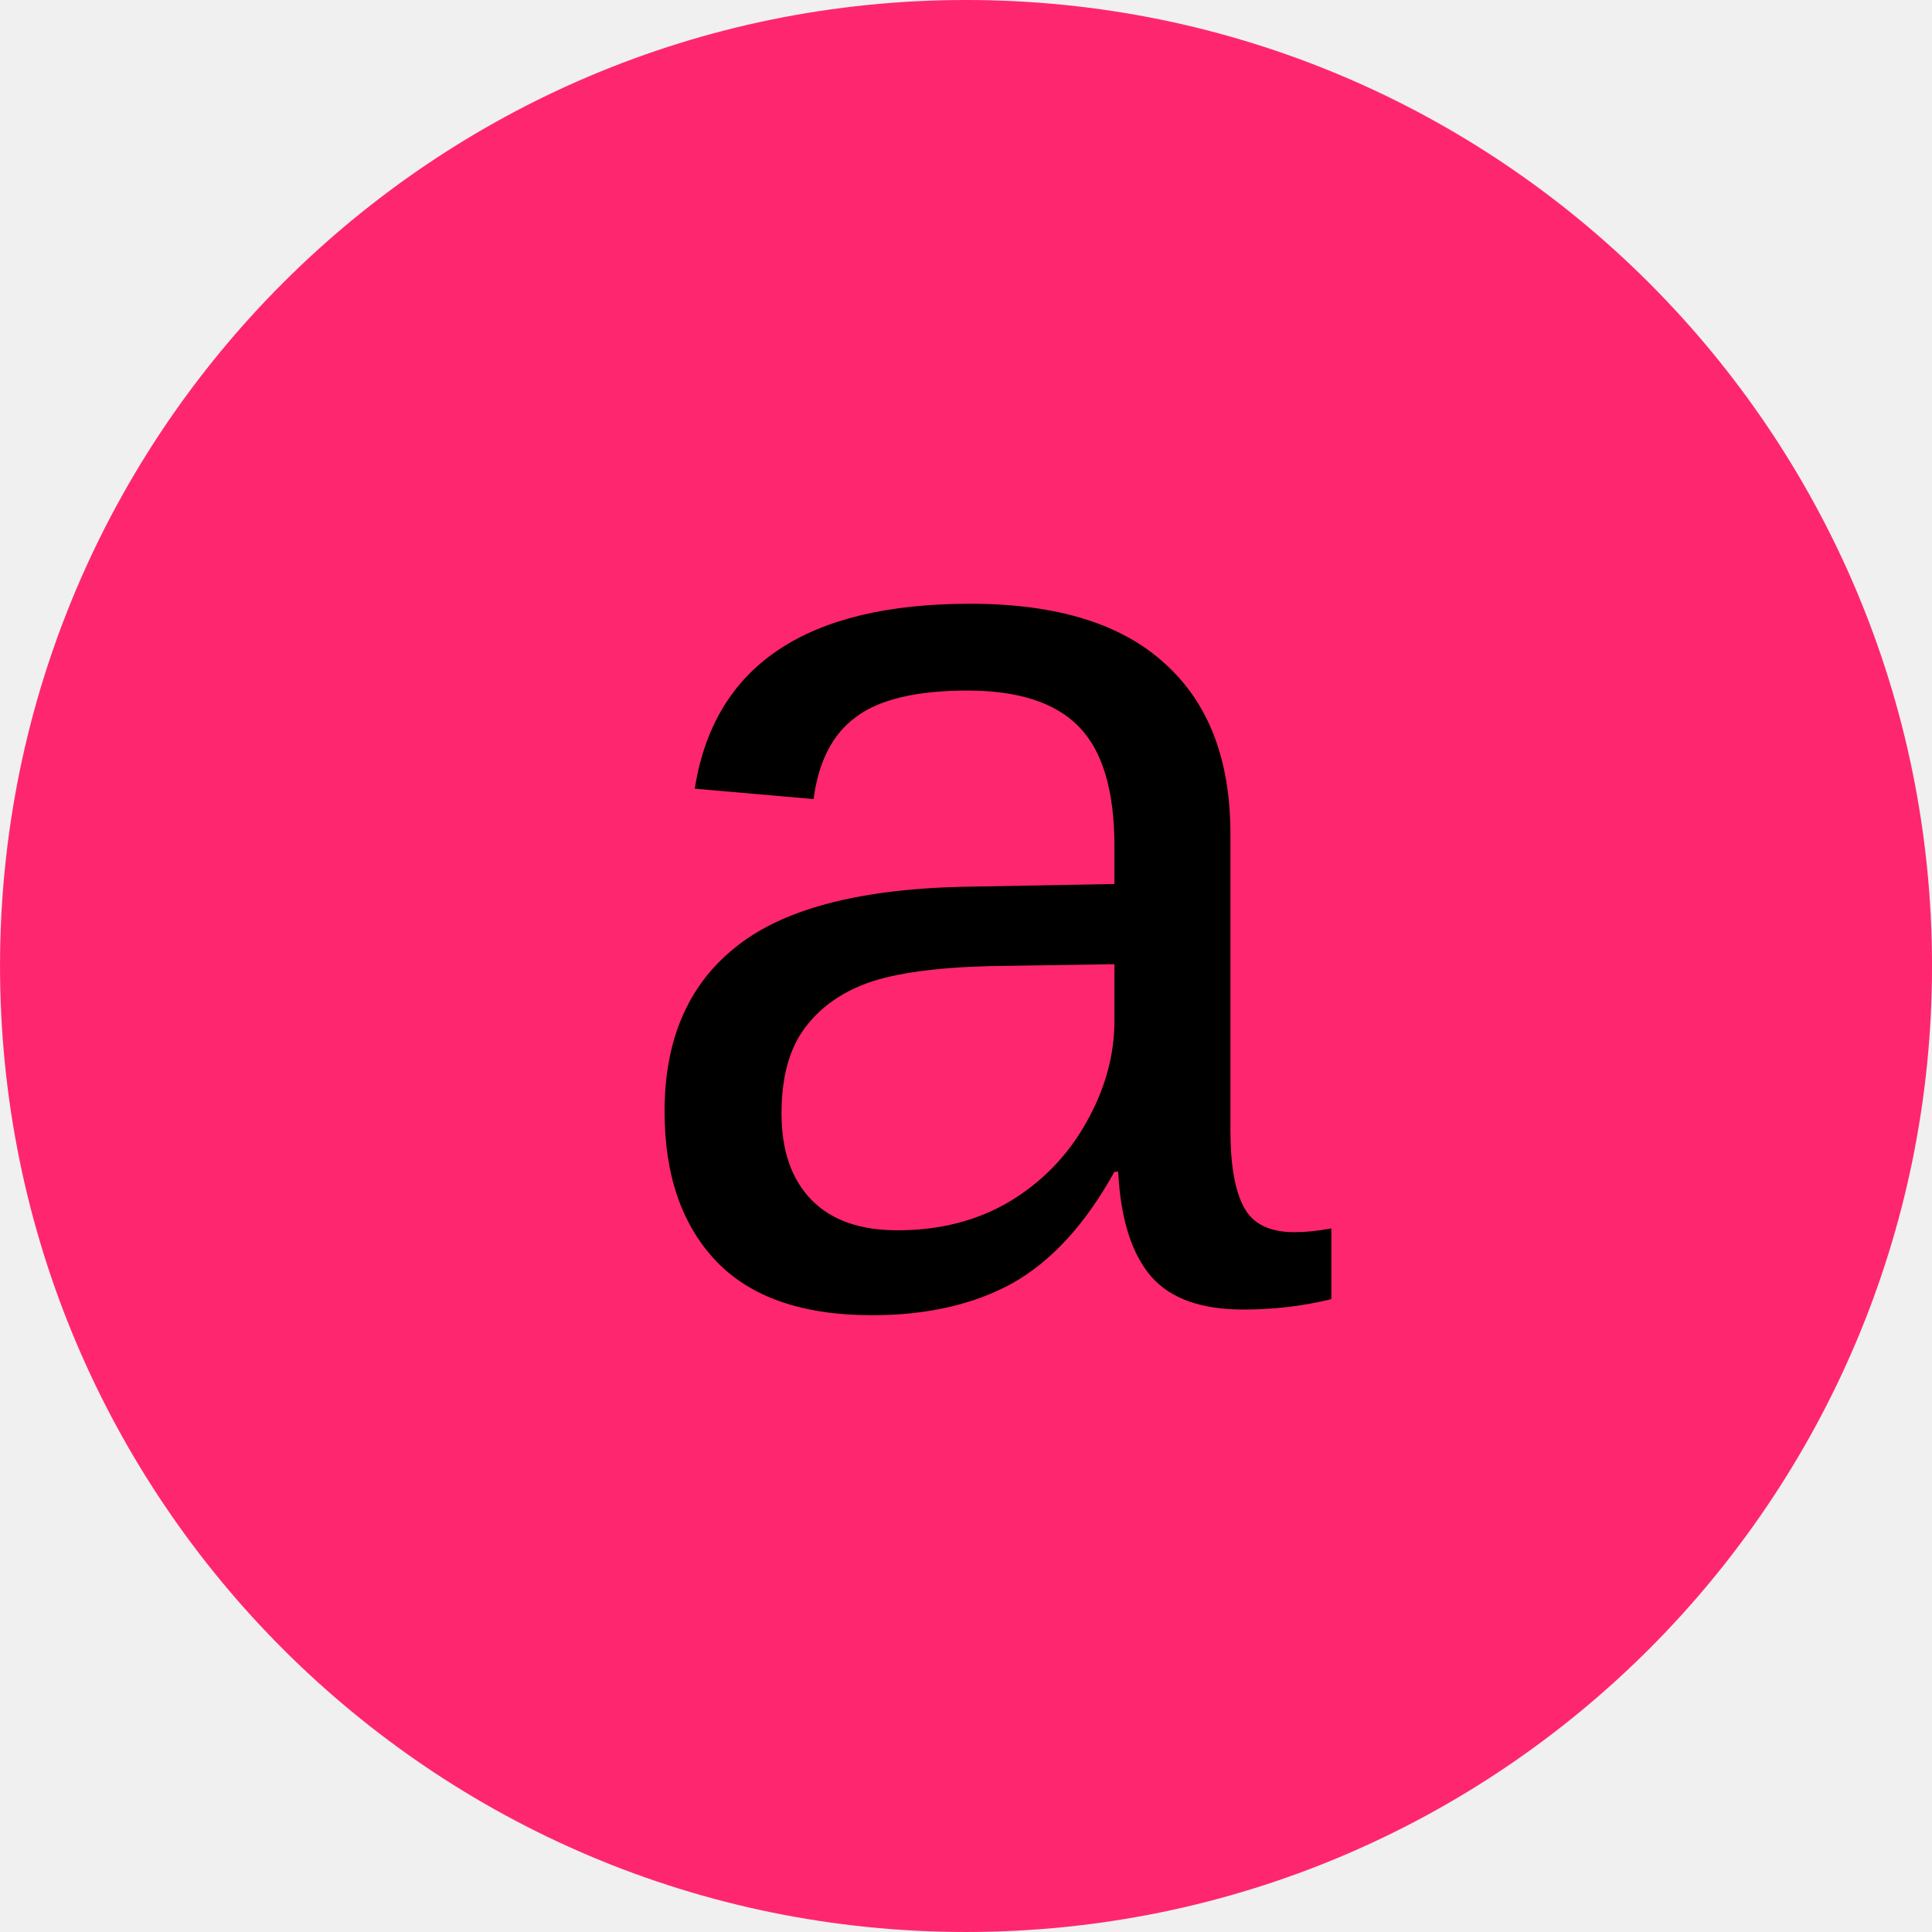
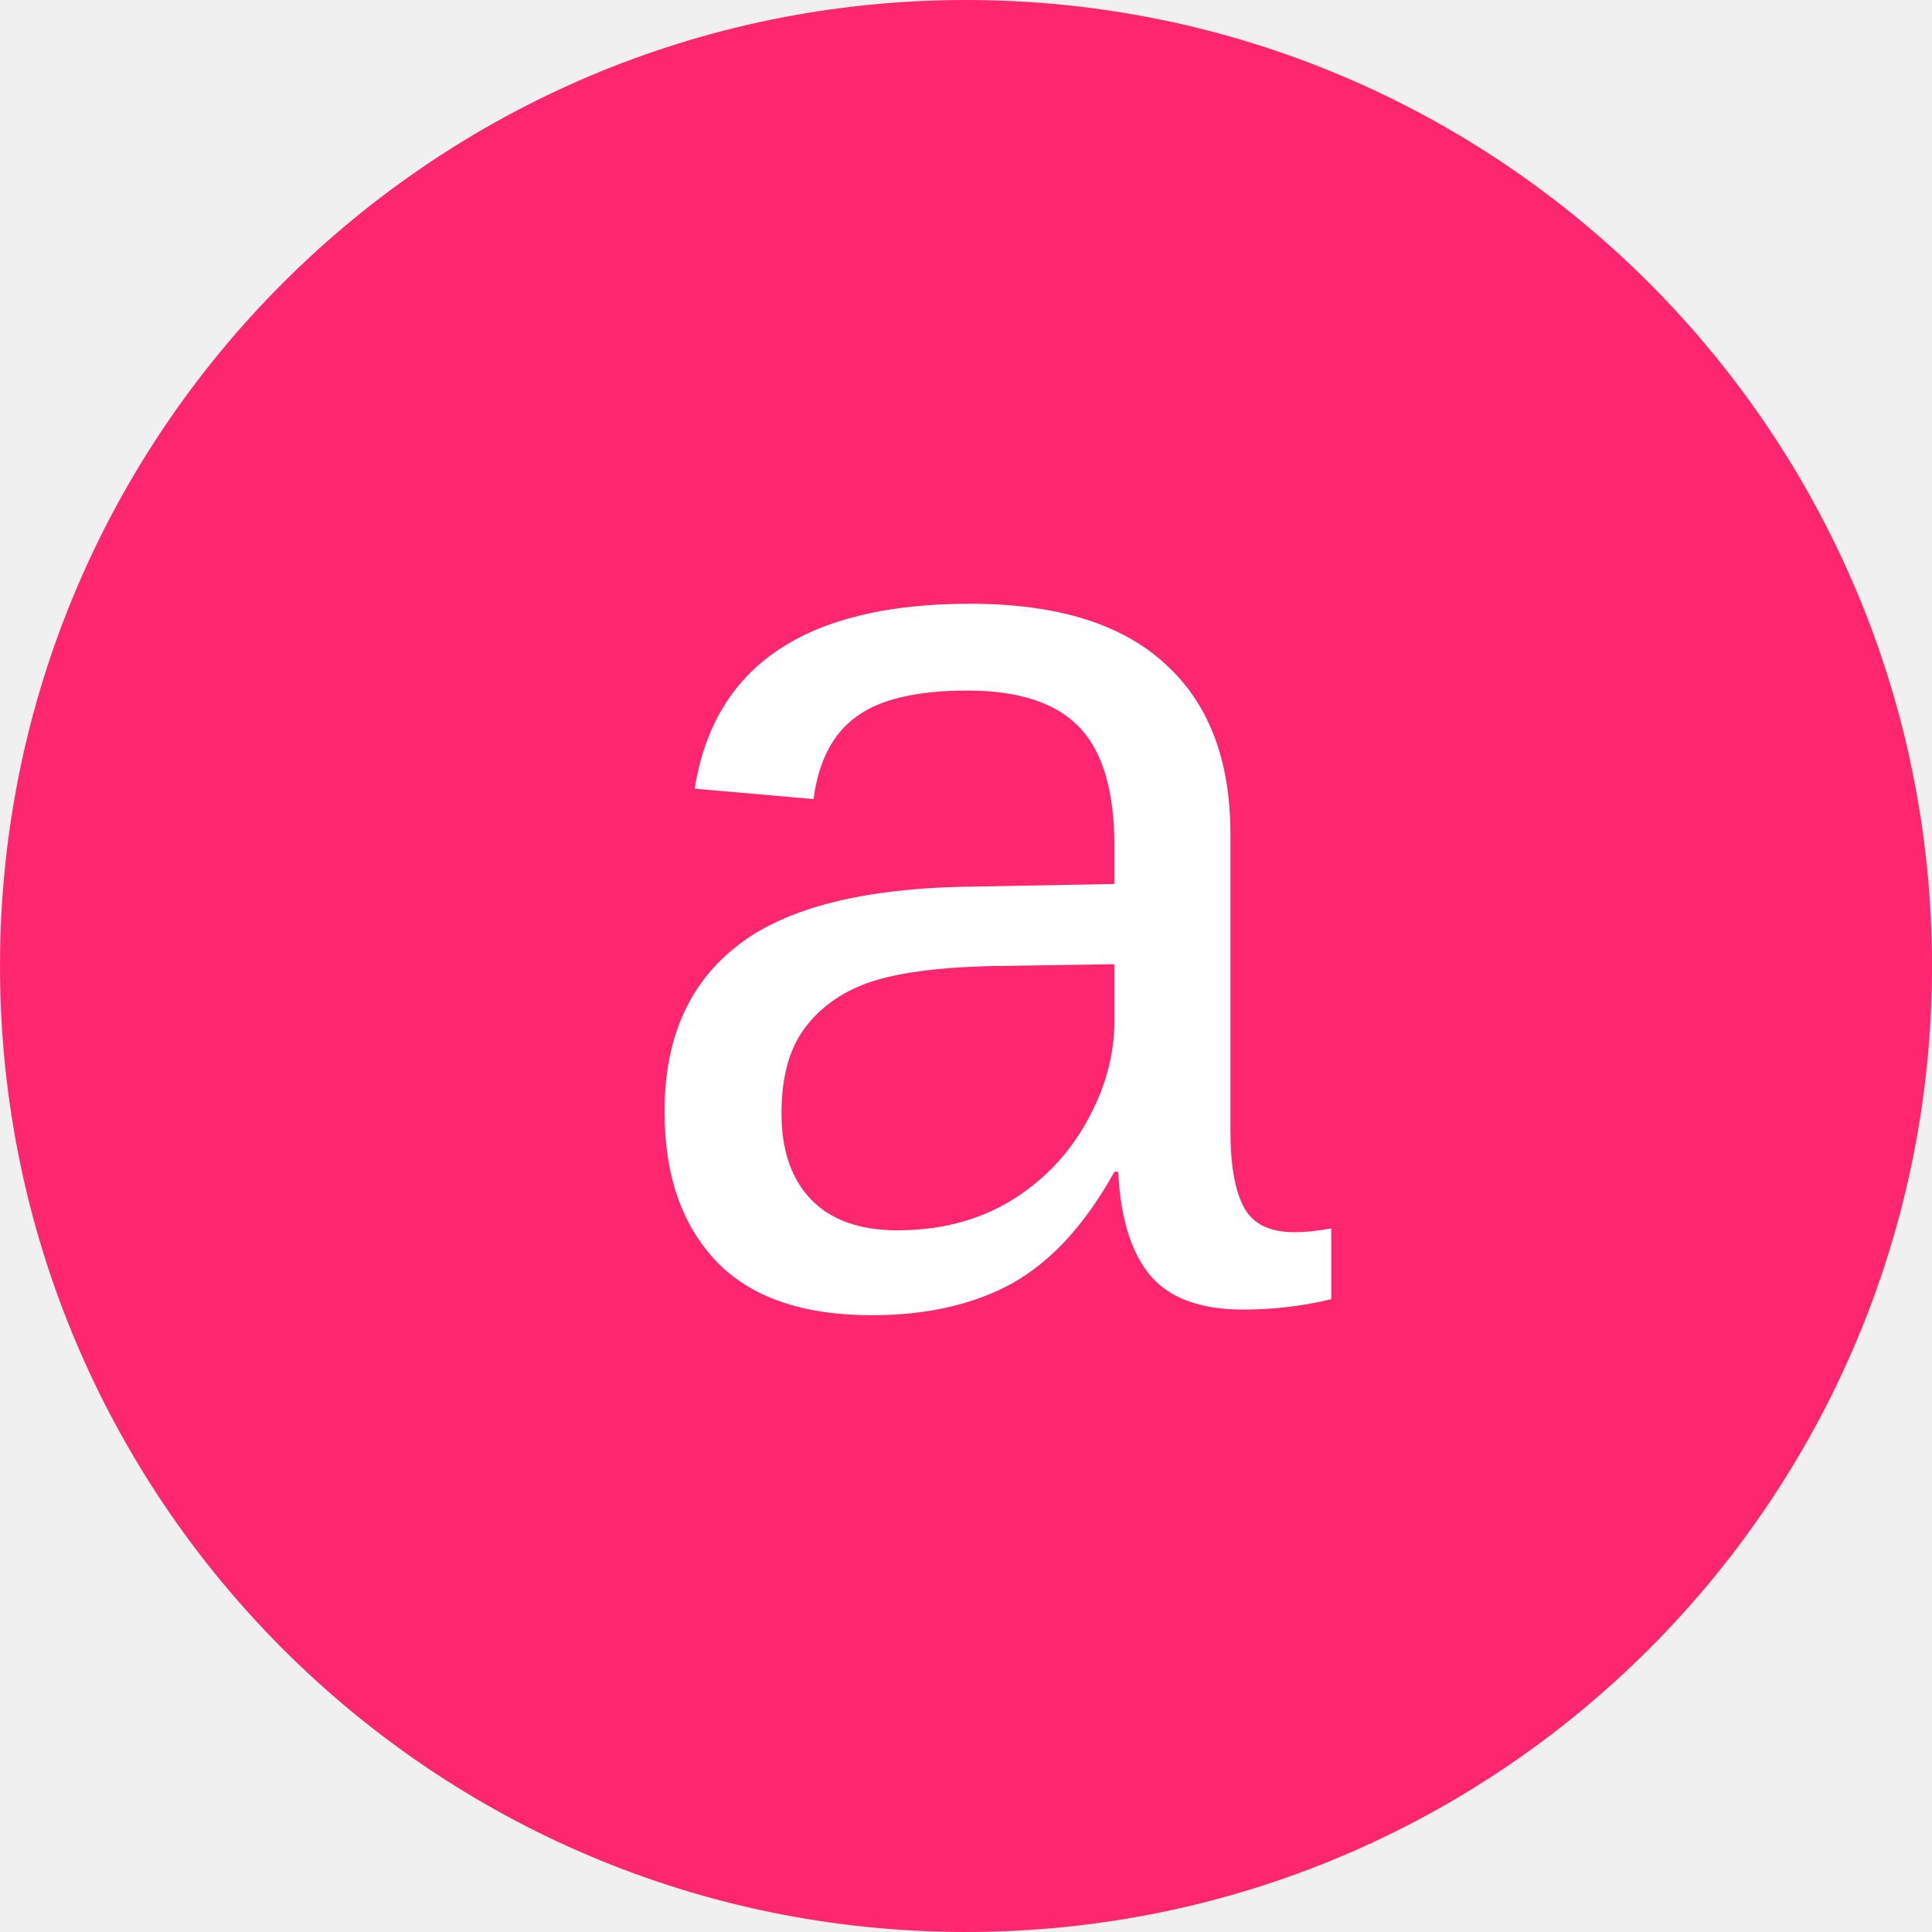
<svg xmlns="http://www.w3.org/2000/svg" width="32mm" height="32mm" viewBox="0 0 32 32" version="1.1" id="svg1542" xml:space="preserve">
  <defs id="defs1539">
    <linearGradient id="swatch8">
      <stop style="stop-color:#ff2670;stop-opacity:1;" offset="0" id="stop8" />
    </linearGradient>
    <rect x="-6.245" y="-117.092" width="504.275" height="70.255" id="rect2071" />
    <marker orient="auto" refY="0" refX="0" id="TriangleOutM-6-3-9-7-9-8-1-4" style="overflow:visible" viewBox="0 0 4.26 4.924" markerWidth="4.26" markerHeight="4.924" preserveAspectRatio="xMidYMid">
      <path id="path1092-96-1-3-93-0-2-7-4" d="M 5.77,0 -2.88,5 V -5 Z" style="fill:#e1147b;fill-opacity:1;fill-rule:evenodd;stroke:#e1147b;stroke-width:1pt;stroke-opacity:1" transform="scale(0.4)" />
    </marker>
    <marker orient="auto" refY="0" refX="0" id="TriangleOutM-6-3-9-7-9-8-1-4-4" style="overflow:visible" viewBox="0 0 4.26 4.924" markerWidth="4.26" markerHeight="4.924" preserveAspectRatio="xMidYMid">
      <path id="path1092-96-1-3-93-0-2-7-4-7" d="M 5.77,0 -2.88,5 V -5 Z" style="fill:#e1147b;fill-opacity:1;fill-rule:evenodd;stroke:#e1147b;stroke-width:1pt;stroke-opacity:1" transform="scale(0.4)" />
    </marker>
    <marker orient="auto" refY="0" refX="0" id="TriangleOutM-6-3-9-7-9-8-1-4-8" style="overflow:visible">
      <path id="path1092-96-1-3-93-0-2-7-4-0" d="M 5.77,0 -2.88,5 V -5 Z" style="fill:#e1147b;fill-opacity:1;fill-rule:evenodd;stroke:#e1147b;stroke-width:1pt;stroke-opacity:1" transform="scale(0.4)" />
    </marker>
    <marker style="overflow:visible" id="TriangleOutM-6-0" refX="0" refY="0" orient="auto">
      <path transform="scale(0.4)" style="fill:#53cbc8;fill-opacity:1;fill-rule:evenodd;stroke:#53cbc8;stroke-width:1pt;stroke-opacity:1" d="M 5.77,0 -2.88,5 V -5 Z" id="path1092-96-8" />
    </marker>
    <marker style="overflow:visible" id="TriangleOutM-6-3-2-7" refX="0" refY="0" orient="auto">
      <path transform="scale(0.4)" style="fill:#53cbc8;fill-opacity:1;fill-rule:evenodd;stroke:#53cbc8;stroke-width:1pt;stroke-opacity:1" d="M 5.77,0 -2.88,5 V -5 Z" id="path1092-96-1-6-4" />
    </marker>
    <marker orient="auto" refY="0" refX="0" id="TriangleOutM-6-3-1" style="overflow:visible">
      <path id="path1092-96-1-9" d="M 5.77,0 -2.88,5 V -5 Z" style="fill:#53cbc8;fill-opacity:1;fill-rule:evenodd;stroke:#53cbc8;stroke-width:1pt;stroke-opacity:1" transform="scale(0.4)" />
    </marker>
    <marker style="overflow:visible" id="TriangleOutM-6-0-2" refX="0" refY="0" orient="auto">
      <path transform="scale(0.4)" style="fill:#53cbc8;fill-opacity:1;fill-rule:evenodd;stroke:#53cbc8;stroke-width:1pt;stroke-opacity:1" d="M 5.77,0 -2.88,5 V -5 Z" id="path1092-96-8-5" />
    </marker>
    <marker style="overflow:visible" id="TriangleOutM-6-3-2-7-1" refX="0" refY="0" orient="auto">
      <path transform="scale(0.4)" style="fill:#53cbc8;fill-opacity:1;fill-rule:evenodd;stroke:#53cbc8;stroke-width:1pt;stroke-opacity:1" d="M 5.77,0 -2.88,5 V -5 Z" id="path1092-96-1-6-4-1" />
    </marker>
    <marker orient="auto" refY="0" refX="0" id="TriangleOutM-6-3-1-2" style="overflow:visible">
      <path id="path1092-96-1-9-0" d="M 5.77,0 -2.88,5 V -5 Z" style="fill:#53cbc8;fill-opacity:1;fill-rule:evenodd;stroke:#53cbc8;stroke-width:1pt;stroke-opacity:1" transform="scale(0.4)" />
    </marker>
    <marker orient="auto" refY="0" refX="0" id="TriangleOutM-6-3-9-7-9-8-1-4-49" style="overflow:visible" viewBox="0 0 4.26 4.924" markerWidth="4.26" markerHeight="4.924" preserveAspectRatio="xMidYMid">
      <path id="path1092-96-1-3-93-0-2-7-4-2" d="M 5.77,0 -2.88,5 V -5 Z" style="fill:#e1147b;fill-opacity:1;fill-rule:evenodd;stroke:#e1147b;stroke-width:1pt;stroke-opacity:1" transform="scale(0.4)" />
    </marker>
    <marker orient="auto" refY="0" refX="0" id="TriangleOutM-6-3-9-7-9-8-1-4-4-2" style="overflow:visible" viewBox="0 0 4.26 4.924" markerWidth="4.26" markerHeight="4.924" preserveAspectRatio="xMidYMid">
      <path id="path1092-96-1-3-93-0-2-7-4-7-7" d="M 5.77,0 -2.88,5 V -5 Z" style="fill:#e1147b;fill-opacity:1;fill-rule:evenodd;stroke:#e1147b;stroke-width:1pt;stroke-opacity:1" transform="scale(0.4)" />
    </marker>
    <marker orient="auto" refY="0" refX="0" id="TriangleOutM-6-3-9-7-9-8-1-4-8-4" style="overflow:visible" viewBox="0 0 4.26 4.924" markerWidth="4.26" markerHeight="4.924" preserveAspectRatio="xMidYMid">
      <path id="path1092-96-1-3-93-0-2-7-4-0-8" d="M 5.77,0 -2.88,5 V -5 Z" style="fill:#e1147b;fill-opacity:1;fill-rule:evenodd;stroke:#e1147b;stroke-width:1pt;stroke-opacity:1" transform="scale(0.4)" />
    </marker>
    <marker orient="auto" refY="0" refX="0" id="TriangleOutM-6-3-9-7-9-8-1-4-8-4-9" style="overflow:visible" viewBox="0 0 4.26 4.924" markerWidth="4.26" markerHeight="4.924" preserveAspectRatio="xMidYMid">
      <path id="path1092-96-1-3-93-0-2-7-4-0-8-9" d="M 5.77,0 -2.88,5 V -5 Z" style="fill:#e1147b;fill-opacity:1;fill-rule:evenodd;stroke:#e1147b;stroke-width:1pt;stroke-opacity:1" transform="scale(0.4)" />
    </marker>
    <marker orient="auto" refY="0" refX="0" style="overflow:visible" viewBox="0 0 4.26 4.924" markerWidth="4.26" markerHeight="4.924" preserveAspectRatio="xMidYMid" id="TriangleOutM-6-3-9-7-9-8-1-4-8-48328">
      <path id="path1092-96-1-3-93-0-2-7-4-0-8-1" d="M 5.77,0 -2.88,5 V -5 Z" style="fill:#ff2670;fill-opacity:1;fill-rule:evenodd;stroke:#000000;stroke-width:1pt;stroke-opacity:1" transform="scale(0.4)" />
    </marker>
    <marker orient="auto" refY="0" refX="0" style="overflow:visible" viewBox="0 0 4.26 4.924" markerWidth="4.26" markerHeight="4.924" preserveAspectRatio="xMidYMid" id="TriangleOutM-6-3-9-7-9-8-1-4-8-483282145">
      <path id="path1092-96-1-3-93-0-2-7-4-0-8-1-1" d="M 5.77,0 -2.88,5 V -5 Z" style="fill:#ff2670;fill-opacity:1;fill-rule:evenodd;stroke:#ff2670;stroke-width:1pt;stroke-opacity:1" transform="scale(0.4)" />
    </marker>
    <marker orient="auto" refY="0" refX="0" style="overflow:visible" id="TriangleOutM-6-3-9-7-9-8-1-4-84870">
      <path id="path1092-96-1-3-93-0-2-7-4-0-1" d="M 5.77,0 -2.88,5 V -5 Z" style="fill:#ff2670;fill-opacity:1;fill-rule:evenodd;stroke:#ff2670;stroke-width:1pt;stroke-opacity:1" transform="scale(0.4)" />
    </marker>
    <marker orient="auto" refY="0" refX="0" style="overflow:visible" viewBox="0 0 4.26 4.924" markerWidth="4.26" markerHeight="4.924" preserveAspectRatio="xMidYMid" id="TriangleOutM-6-3-9-7-9-8-1-4-43804">
      <path id="path1092-96-1-3-93-0-2-7-4-7-1" d="M 5.77,0 -2.88,5 V -5 Z" style="fill:#ff2670;fill-opacity:1;fill-rule:evenodd;stroke:#ff2670;stroke-width:1pt;stroke-opacity:1" transform="scale(0.4)" />
    </marker>
    <marker orient="auto" refY="0" refX="0" style="overflow:visible" viewBox="0 0 4.26 4.924" markerWidth="4.26" markerHeight="4.924" preserveAspectRatio="xMidYMid" id="TriangleOutM-6-3-9-7-9-8-1-4-499713">
      <path id="path1092-96-1-3-93-0-2-7-4-2-1" d="M 5.77,0 -2.88,5 V -5 Z" style="fill:#ff2670;fill-opacity:1;fill-rule:evenodd;stroke:#ff2670;stroke-width:1pt;stroke-opacity:1" transform="scale(0.4)" />
    </marker>
    <marker orient="auto" refY="0" refX="0" style="overflow:visible" viewBox="0 0 4.26 4.924" markerWidth="4.26" markerHeight="4.924" preserveAspectRatio="xMidYMid" id="TriangleOutM-6-3-9-7-9-8-1-4-4-28983">
      <path id="path1092-96-1-3-93-0-2-7-4-7-7-1" d="M 5.77,0 -2.88,5 V -5 Z" style="fill:#ff2670;fill-opacity:1;fill-rule:evenodd;stroke:#ff2670;stroke-width:1pt;stroke-opacity:1" transform="scale(0.4)" />
    </marker>
    <marker orient="auto" refY="0" refX="0" style="overflow:visible" viewBox="0 0 4.26 4.924" markerWidth="4.26" markerHeight="4.924" preserveAspectRatio="xMidYMid" id="TriangleOutM-6-3-9-7-9-8-1-4-8-41829">
      <path id="path1092-96-1-3-93-0-2-7-4-0-8-1-1-1" d="M 5.77,0 -2.88,5 V -5 Z" style="fill:#ff2670;fill-opacity:1;fill-rule:evenodd;stroke:#ff2670;stroke-width:1pt;stroke-opacity:1" transform="scale(0.4)" />
    </marker>
    <marker orient="auto" refY="0" refX="0" style="overflow:visible" viewBox="0 0 4.26 4.924" markerWidth="4.26" markerHeight="4.924" preserveAspectRatio="xMidYMid" id="TriangleOutM-6-3-9-7-9-8-1-4-8-483282145-8">
      <path id="path1092-96-1-3-93-0-2-7-4-0-8-1-1-6" d="M 5.77,0 -2.88,5 V -5 Z" style="fill:#ff2670;fill-opacity:1;fill-rule:evenodd;stroke:#ff2670;stroke-width:1pt;stroke-opacity:1" transform="scale(0.4)" />
    </marker>
  </defs>
  <g id="layer1" transform="translate(-54.02557,-52.06409)">
    <text xml:space="preserve" transform="matrix(0.2645833,0,0,0.2645833,-47.91655,0.4130733)" id="text2069" style="font-size:40px;line-height:1.25;font-family:sans-serif;letter-spacing:0px;white-space:pre;shape-inside:url(#rect2071);display:inline" />
    <circle style="fill:#ff2670;fill-opacity:1;stroke:#ff2670;stroke-width:0;stroke-dasharray:none;stroke-opacity:1" id="path5-3-0-6" cx="70.026" cy="68.064" r="16" />
    <text id="text1188-9-1-5-60-3-1" y="73.627" x="64.127" style="font-style:normal;font-variant:normal;font-weight:normal;font-stretch:normal;font-size:21.528px;line-height:1.25;font-family:Arial;-inkscape-font-specification:'Arial, Normal';font-variant-ligatures:normal;font-variant-caps:normal;font-variant-numeric:normal;font-variant-east-asian:normal;fill:#ff2670;fill-opacity:1;stroke:#ff2670;stroke-width:0.897;stroke-opacity:1" xml:space="preserve" transform="scale(0.9997263,1.000274)">
-       <tspan style="font-style:normal;font-variant:normal;font-weight:normal;font-stretch:normal;font-size:21.528px;font-family:Arial;-inkscape-font-specification:'Arial, Normal';font-variant-ligatures:normal;font-variant-caps:normal;font-variant-numeric:normal;font-variant-east-asian:normal;fill:#000000;fill-opacity:1;stroke:none;stroke-width:0.897;stroke-opacity:1" y="73.627" x="64.127" id="tspan3453-5-4-0-4">a</tspan>
+       <tspan style="font-style:normal;font-variant:normal;font-weight:normal;font-stretch:normal;font-size:21.528px;font-family:Arial;-inkscape-font-specification:'Arial, Normal';font-variant-ligatures:normal;font-variant-caps:normal;font-variant-numeric:normal;font-variant-east-asian:normal;fill:#ffffff;fill-opacity:1;stroke:none;stroke-width:0.897;stroke-opacity:1" y="73.627" x="64.127" id="tspan3453-5-4-0-4">a</tspan>
    </text>
  </g>
</svg>
